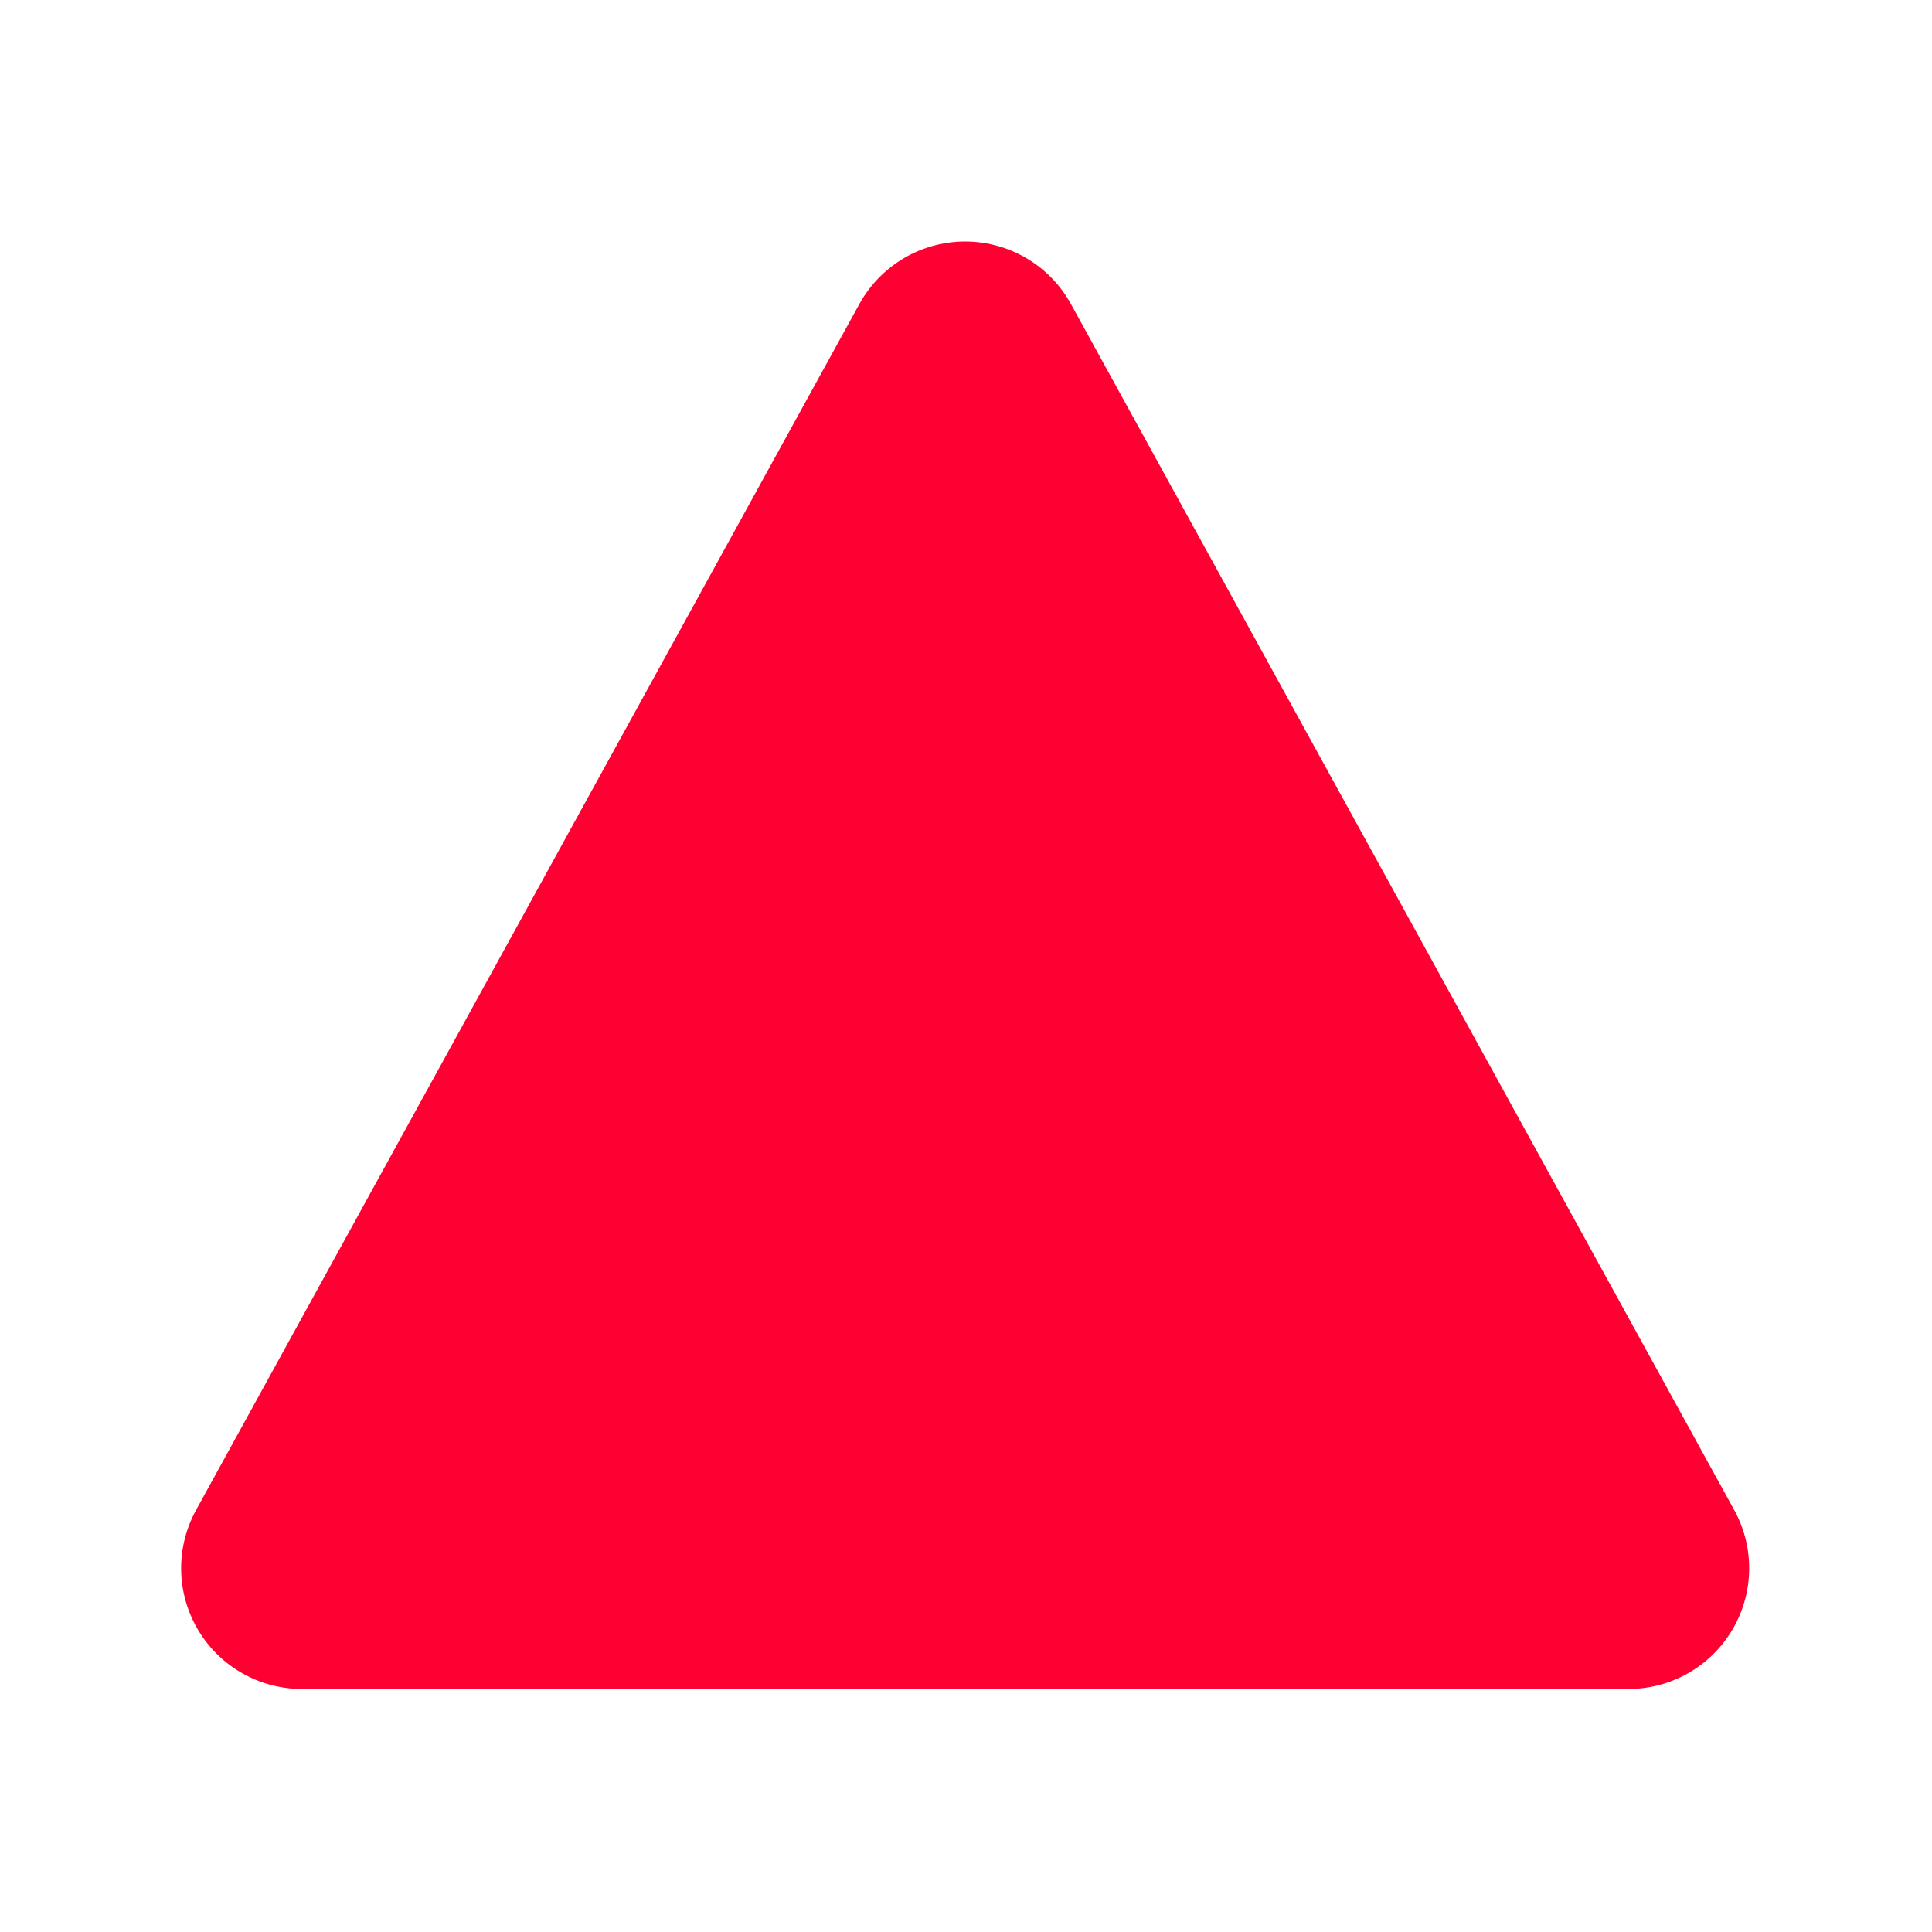
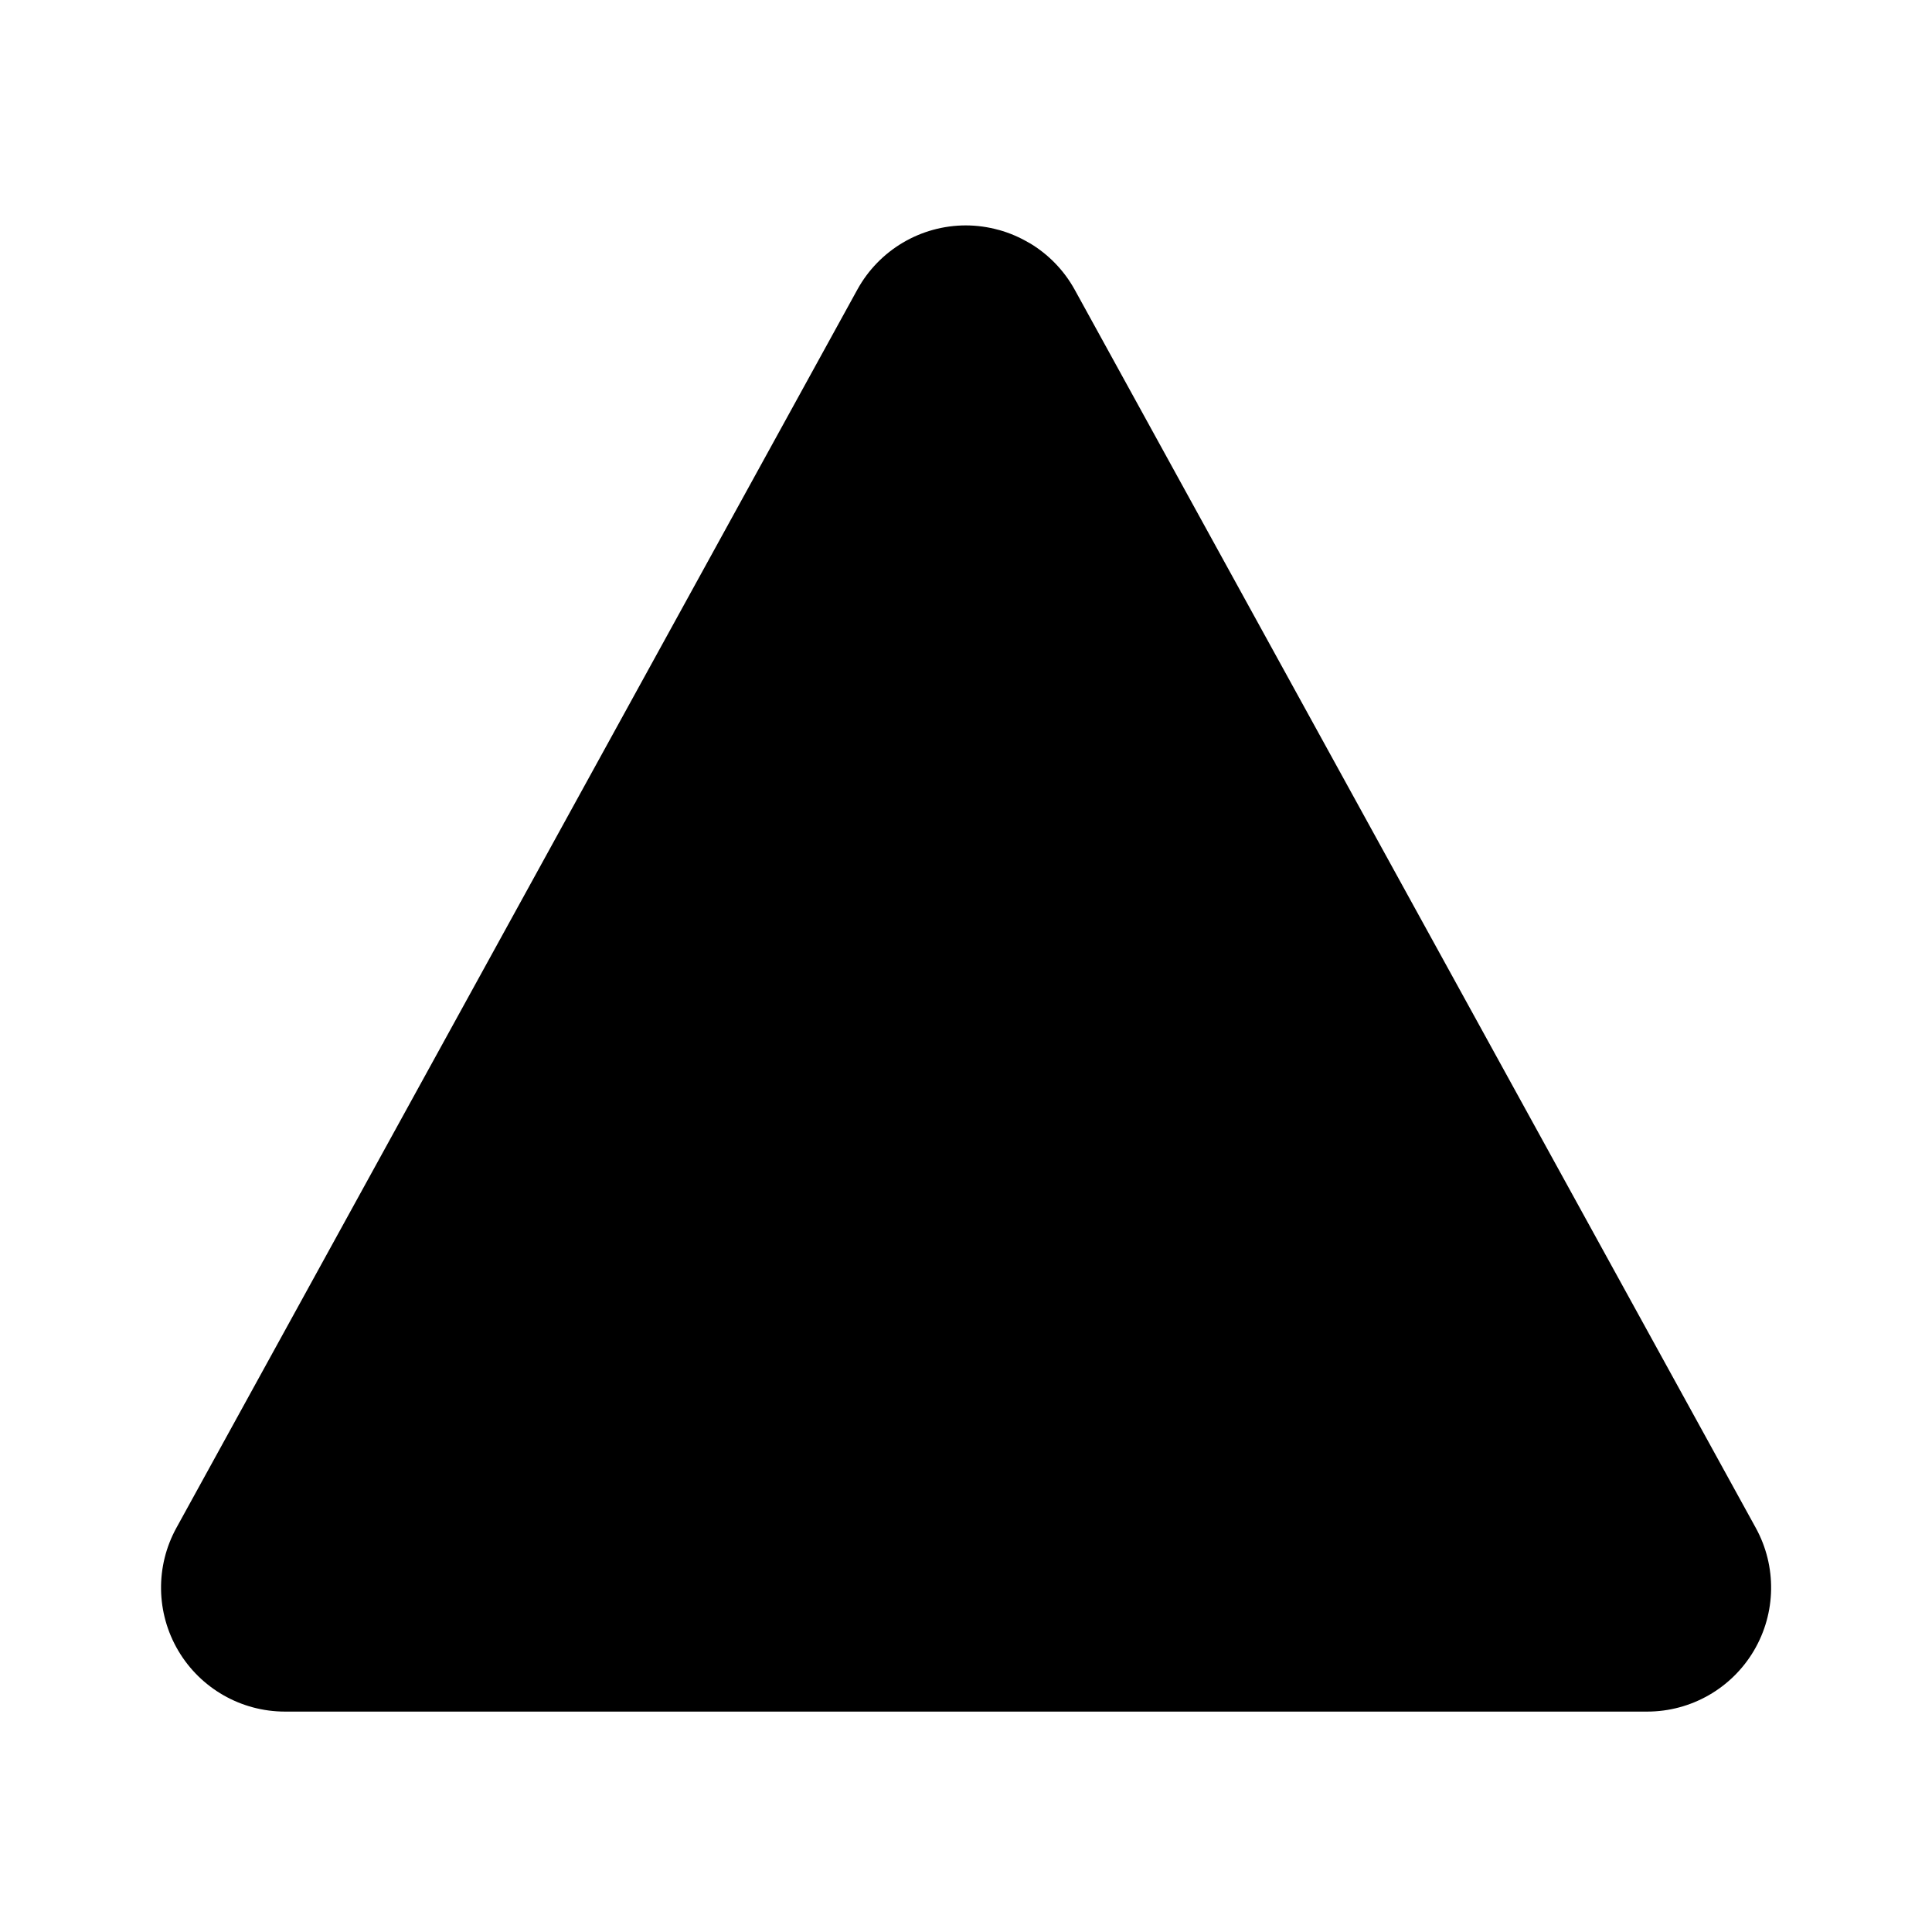
- <svg xmlns="http://www.w3.org/2000/svg" viewBox="0 0 32 32">
-   <path fill="#ff0032" stroke="#ff0032" stroke-linecap="round" stroke-linejoin="round" stroke-width="4" d="M26.972 25.975L15.986 6 5 25.975h21.972" />
+ <svg xmlns="http://www.w3.org/2000/svg" viewBox="0 0 24 24">
+   <path d="M12 2.8a1.54 1.54 0 0 0-1.35.798L2.191 18.98a1.54 1.54 0 0 0 1.348 2.282h16.924a1.54 1.54 0 0 0 1.348-2.282L13.35 3.598a1.54 1.54 0 0 0-.566-.582h-.002a1.54 1.54 0 0 0-.375-.16h-.002A1.539 1.539 0 0 0 12 2.8Z" />
</svg>
